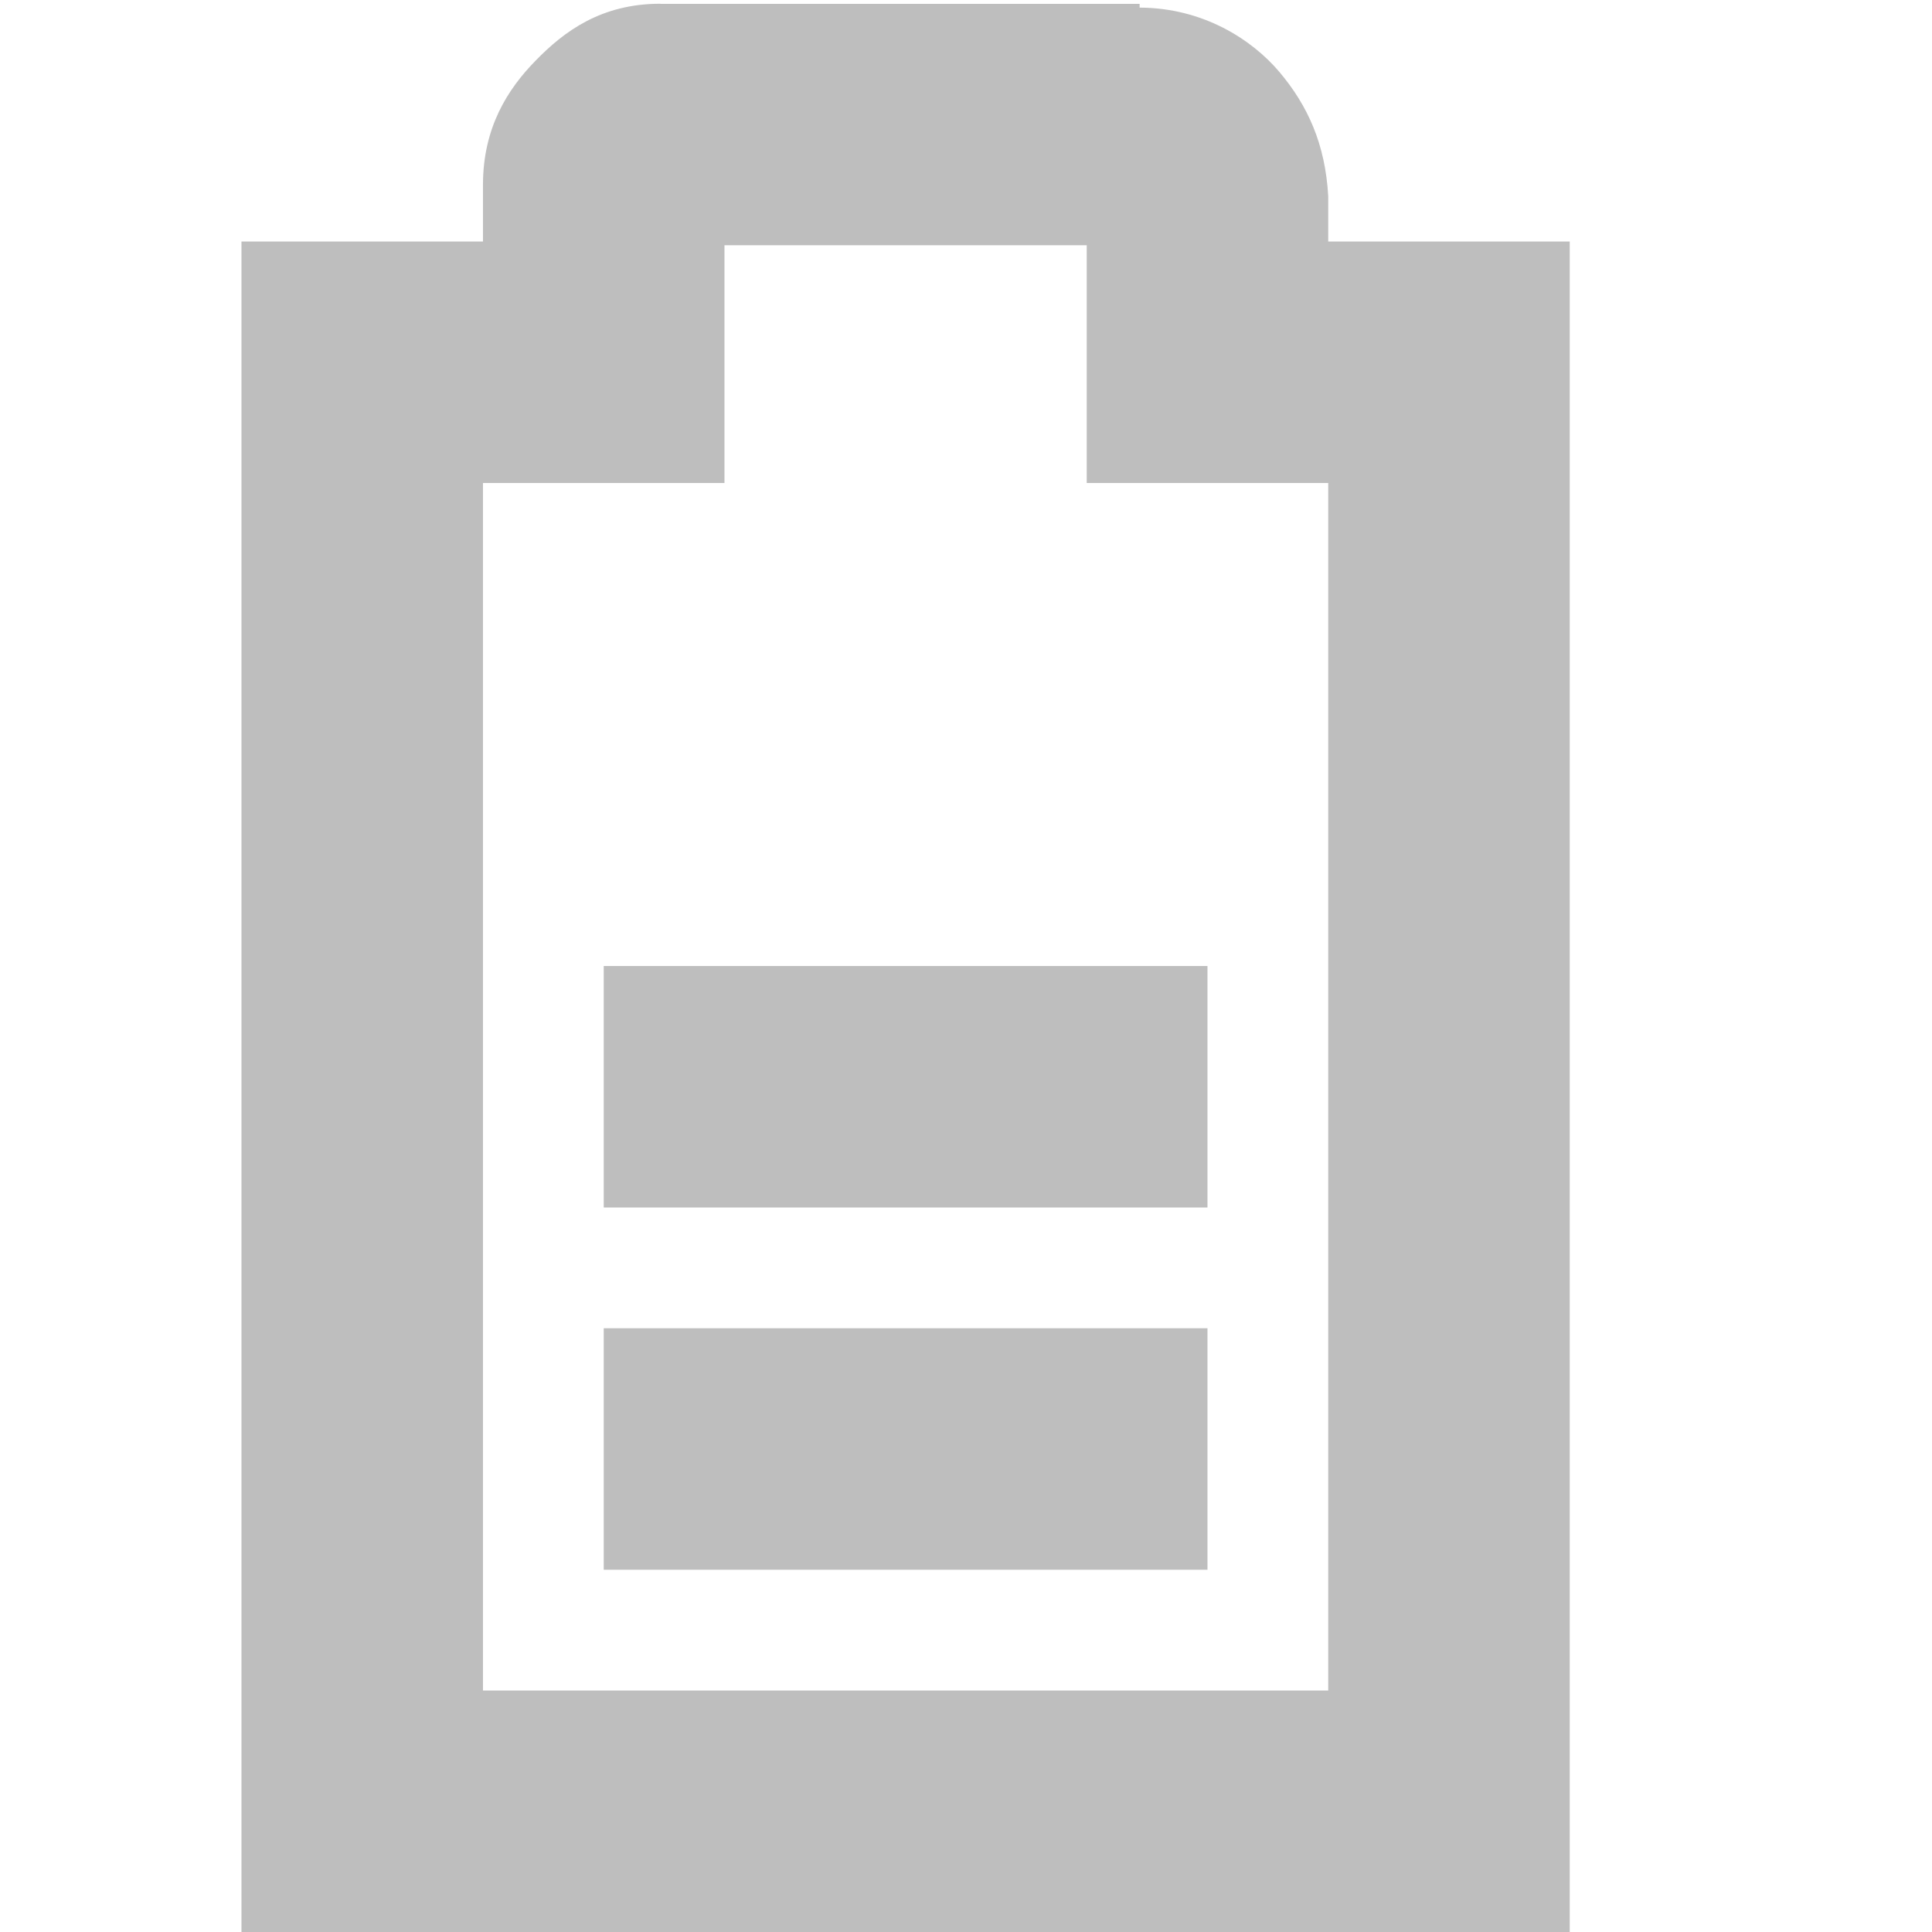
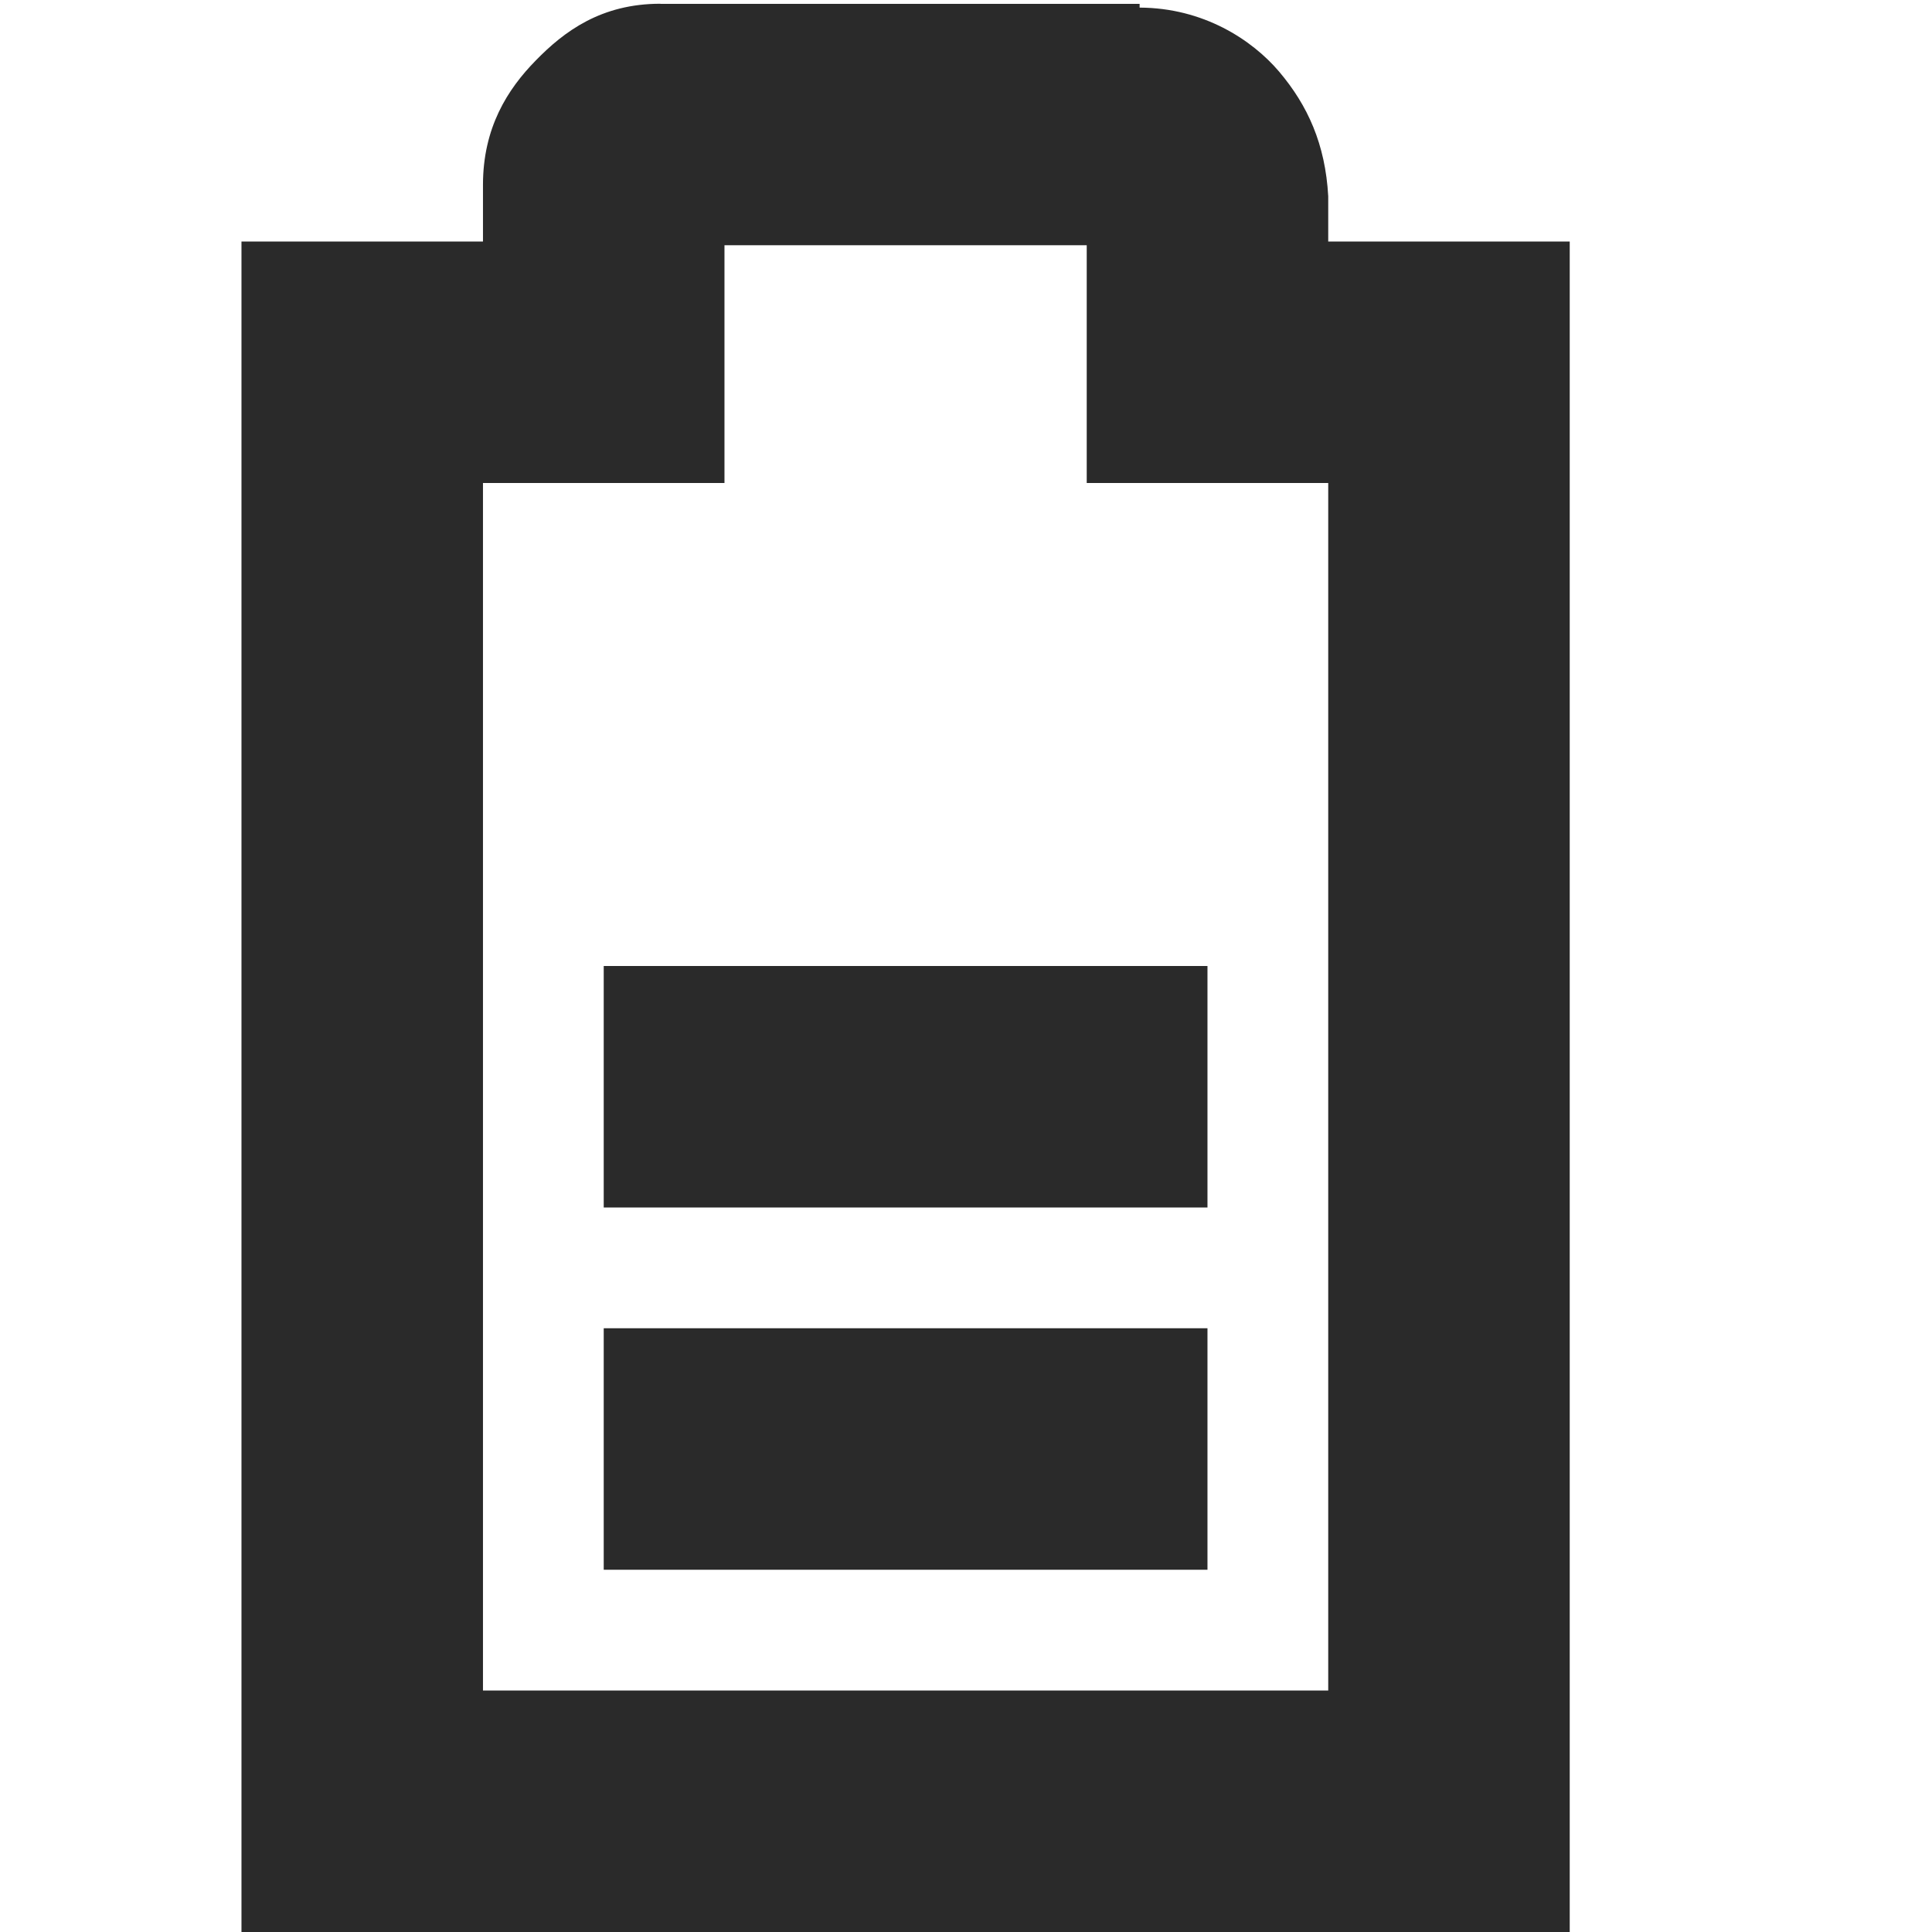
<svg xmlns="http://www.w3.org/2000/svg" id="svg7384" version="1.1" height="16" width="16">
  <defs id="defs7386" />
  <g transform="translate(-61.0002,-217)" id="layer9" style="display:inline">
-     <rect transform="matrix(0,1,1,0,0,0)" x="225" y="66" id="rect3735" height="5" width="2" style="fill:#bebebe;fill-opacity:1;stroke:none" />
-     <path d="m 66.469,217.031 c -0.49,0 -0.796,0.228 -1.031,0.469 C 65.202,217.74 65,218.059 65,218.531 L 65,219 l -1,0 -1,0 0,1 0,12 0,1 1,0 9,0 1,0 0,-1 0,-12 0,-1 -1,0 -1,0 0,-0.344 0,-0.031 c -0.024,-0.431 -0.17,-0.752 -0.406,-1.031 -0.224,-0.264 -0.627,-0.529 -1.156,-0.531 l 0,-0.031 -0.062,0 -3.906,0 z m 0.531,2 3,0 0,0.969 0,1 1,0 1,0 0,10 -7,0 0,-10 1,0 1,0 0,-1 0,-0.969 z" id="path3737" style="font-size:medium;font-style:normal;font-variant:normal;font-weight:normal;font-stretch:normal;text-indent:0;text-align:start;text-decoration:none;line-height:normal;letter-spacing:normal;word-spacing:normal;text-transform:none;direction:ltr;block-progression:tb;writing-mode:lr-tb;text-anchor:start;baseline-shift:baseline;color:#bebebe;fill:#bebebe;fill-opacity:1;stroke:none;stroke-width:2;marker:none;visibility:visible;display:inline;overflow:visible;enable-background:accumulate;font-family:Sans;-inkscape-font-specification:Sans" />
-     <rect transform="matrix(0,1,1,0,0,0)" x="228" y="66" id="rect10870" height="5" style="fill:#bebebe;fill-opacity:1;stroke:none" width="2" />
+     <rect transform="matrix(0,1,1,0,0,0)" x="225" y="66" id="rect3735" height="5" width="2" style="fill:#2a2a2a;fill-opacity:1;stroke:none" />
+     <path d="m 66.469,217.031 c -0.49,0 -0.796,0.228 -1.031,0.469 C 65.202,217.74 65,218.059 65,218.531 L 65,219 l -1,0 -1,0 0,1 0,12 0,1 1,0 9,0 1,0 0,-1 0,-12 0,-1 -1,0 -1,0 0,-0.344 0,-0.031 c -0.024,-0.431 -0.17,-0.752 -0.406,-1.031 -0.224,-0.264 -0.627,-0.529 -1.156,-0.531 l 0,-0.031 -0.062,0 -3.906,0 z m 0.531,2 3,0 0,0.969 0,1 1,0 1,0 0,10 -7,0 0,-10 1,0 1,0 0,-1 0,-0.969 z" id="path3737" style="font-size:medium;font-style:normal;font-variant:normal;font-weight:normal;font-stretch:normal;text-indent:0;text-align:start;text-decoration:none;line-height:normal;letter-spacing:normal;word-spacing:normal;text-transform:none;direction:ltr;block-progression:tb;writing-mode:lr-tb;text-anchor:start;baseline-shift:baseline;color:#2a2a2a;fill:#2a2a2a;fill-opacity:1;stroke:none;stroke-width:2;marker:none;visibility:visible;display:inline;overflow:visible;enable-background:accumulate;font-family:Sans;-inkscape-font-specification:Sans" />
+     <rect transform="matrix(0,1,1,0,0,0)" x="228" y="66" id="rect10870" height="5" style="fill:#2a2a2a;fill-opacity:1;stroke:none" width="2" />
  </g>
  <g transform="translate(-61.0002,-217)" id="layer10" />
  <g transform="translate(-61.0002,-217)" id="layer11" />
  <g transform="translate(-61.0002,-217)" id="layer12" />
  <g transform="translate(-61.0002,-217)" id="layer13" />
  <g transform="translate(-61.0002,-217)" id="layer14" />
  <g transform="translate(-61.0002,-217)" id="layer15" style="display:inline" />
  <g transform="translate(-61.0002,-217)" id="g4953" style="display:inline" />
</svg>
